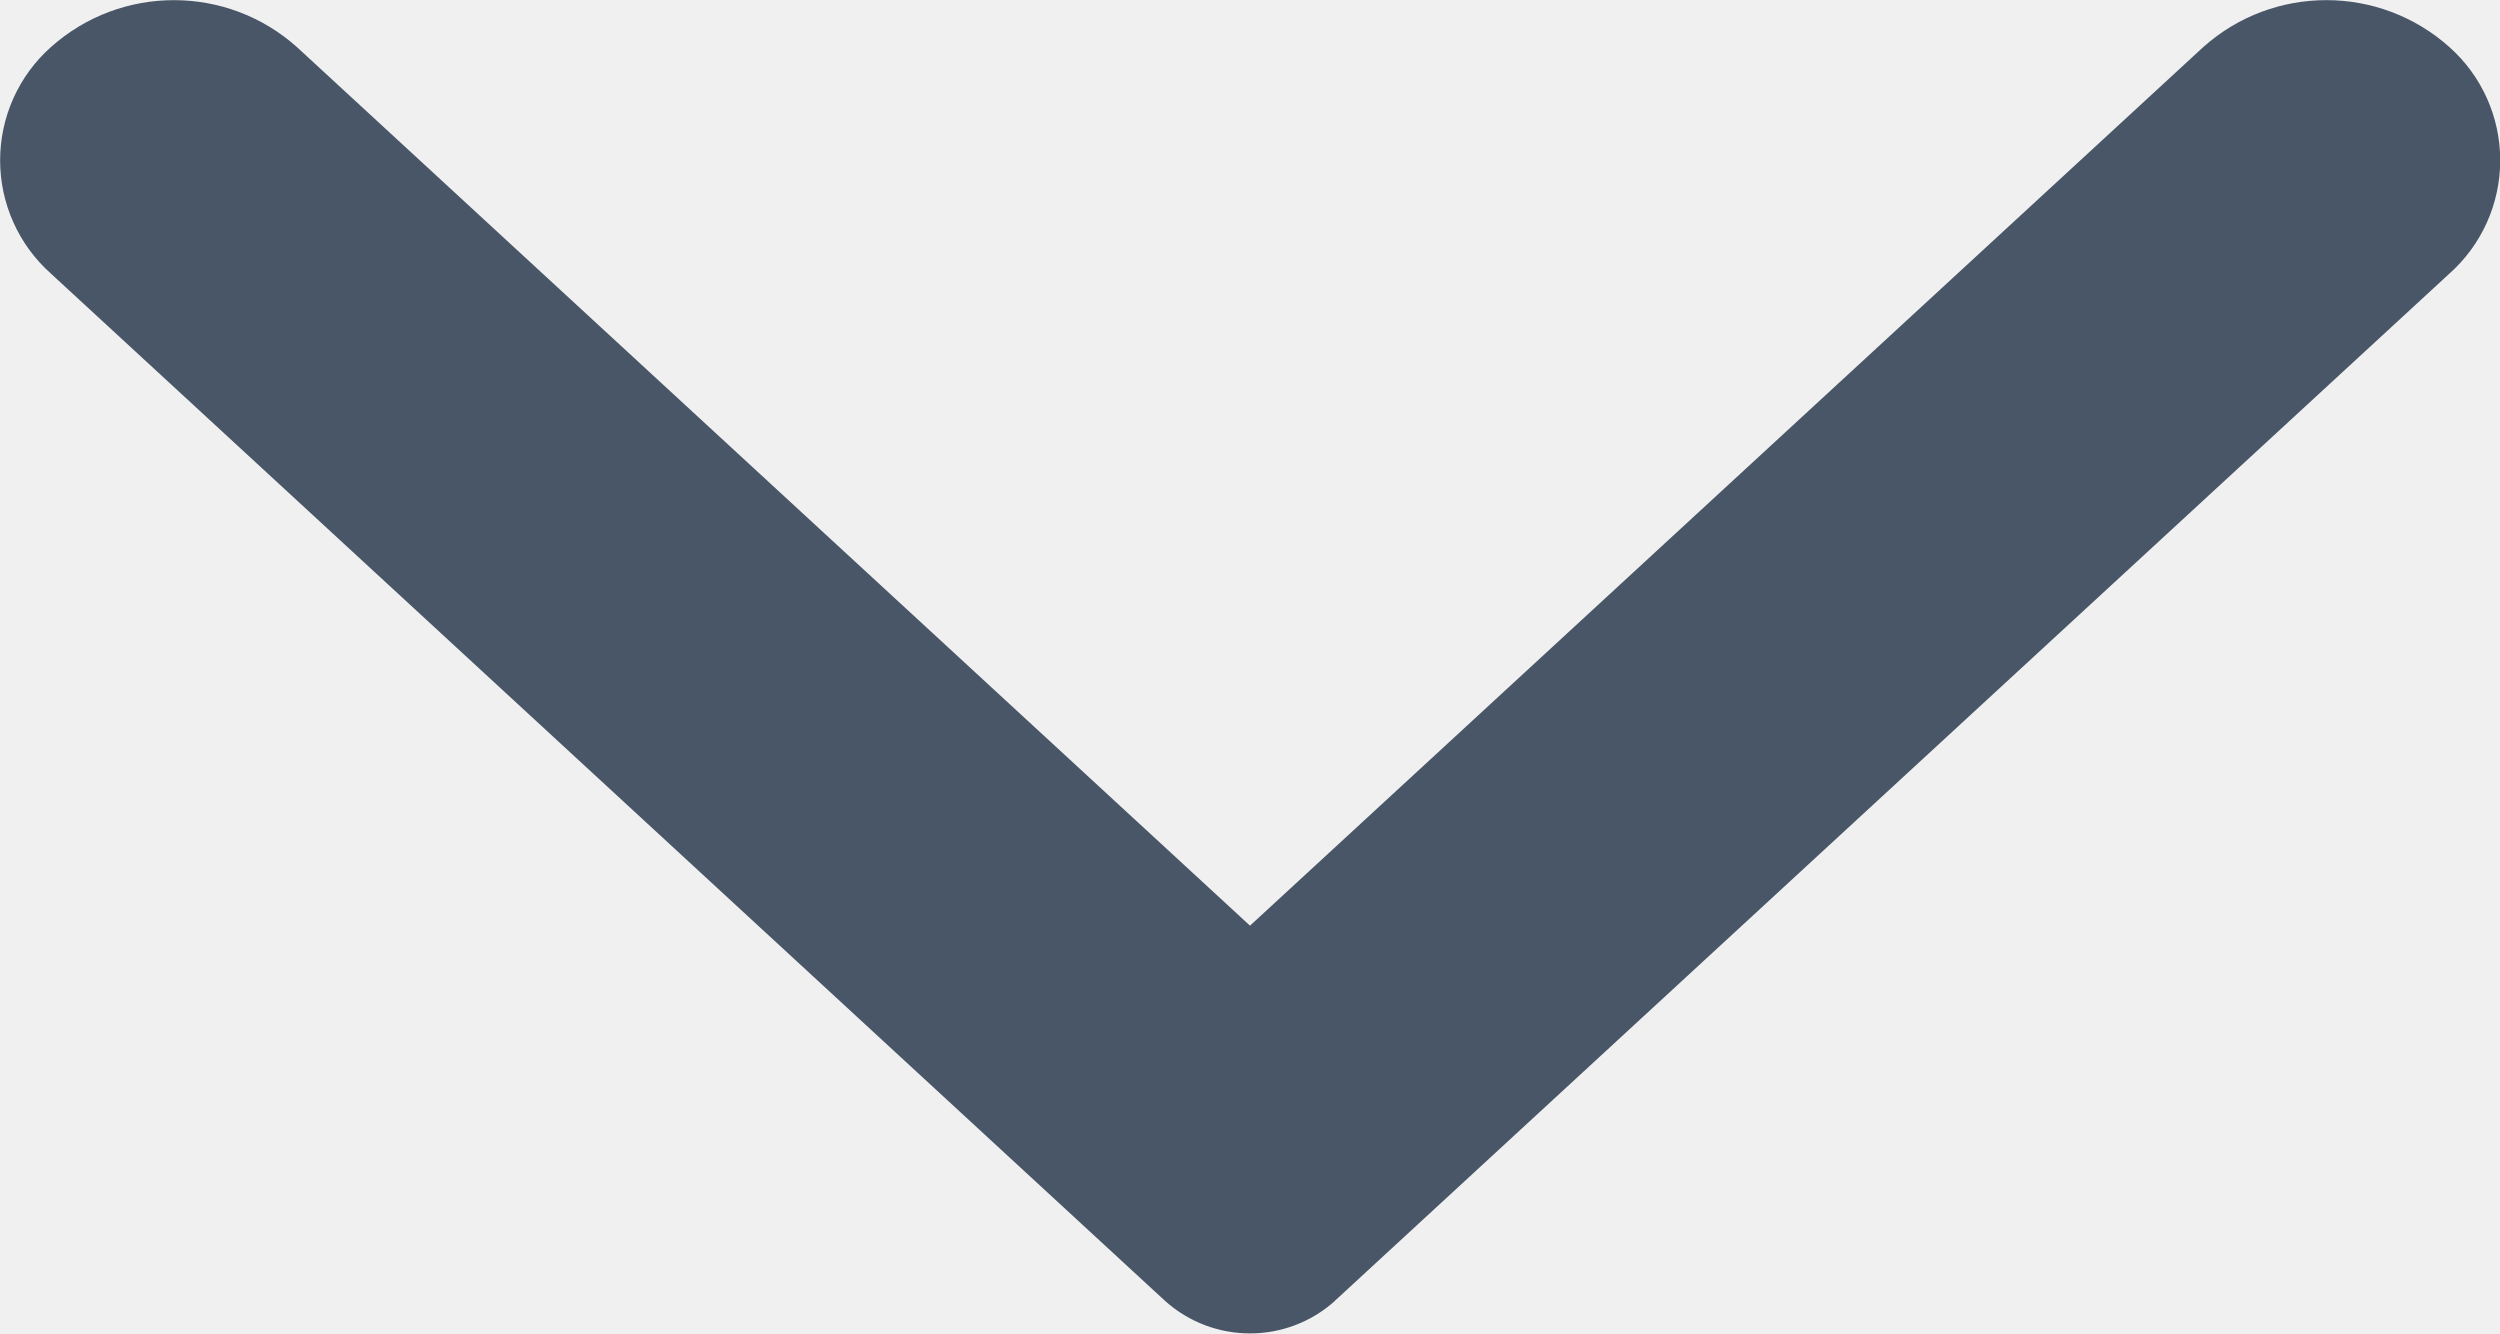
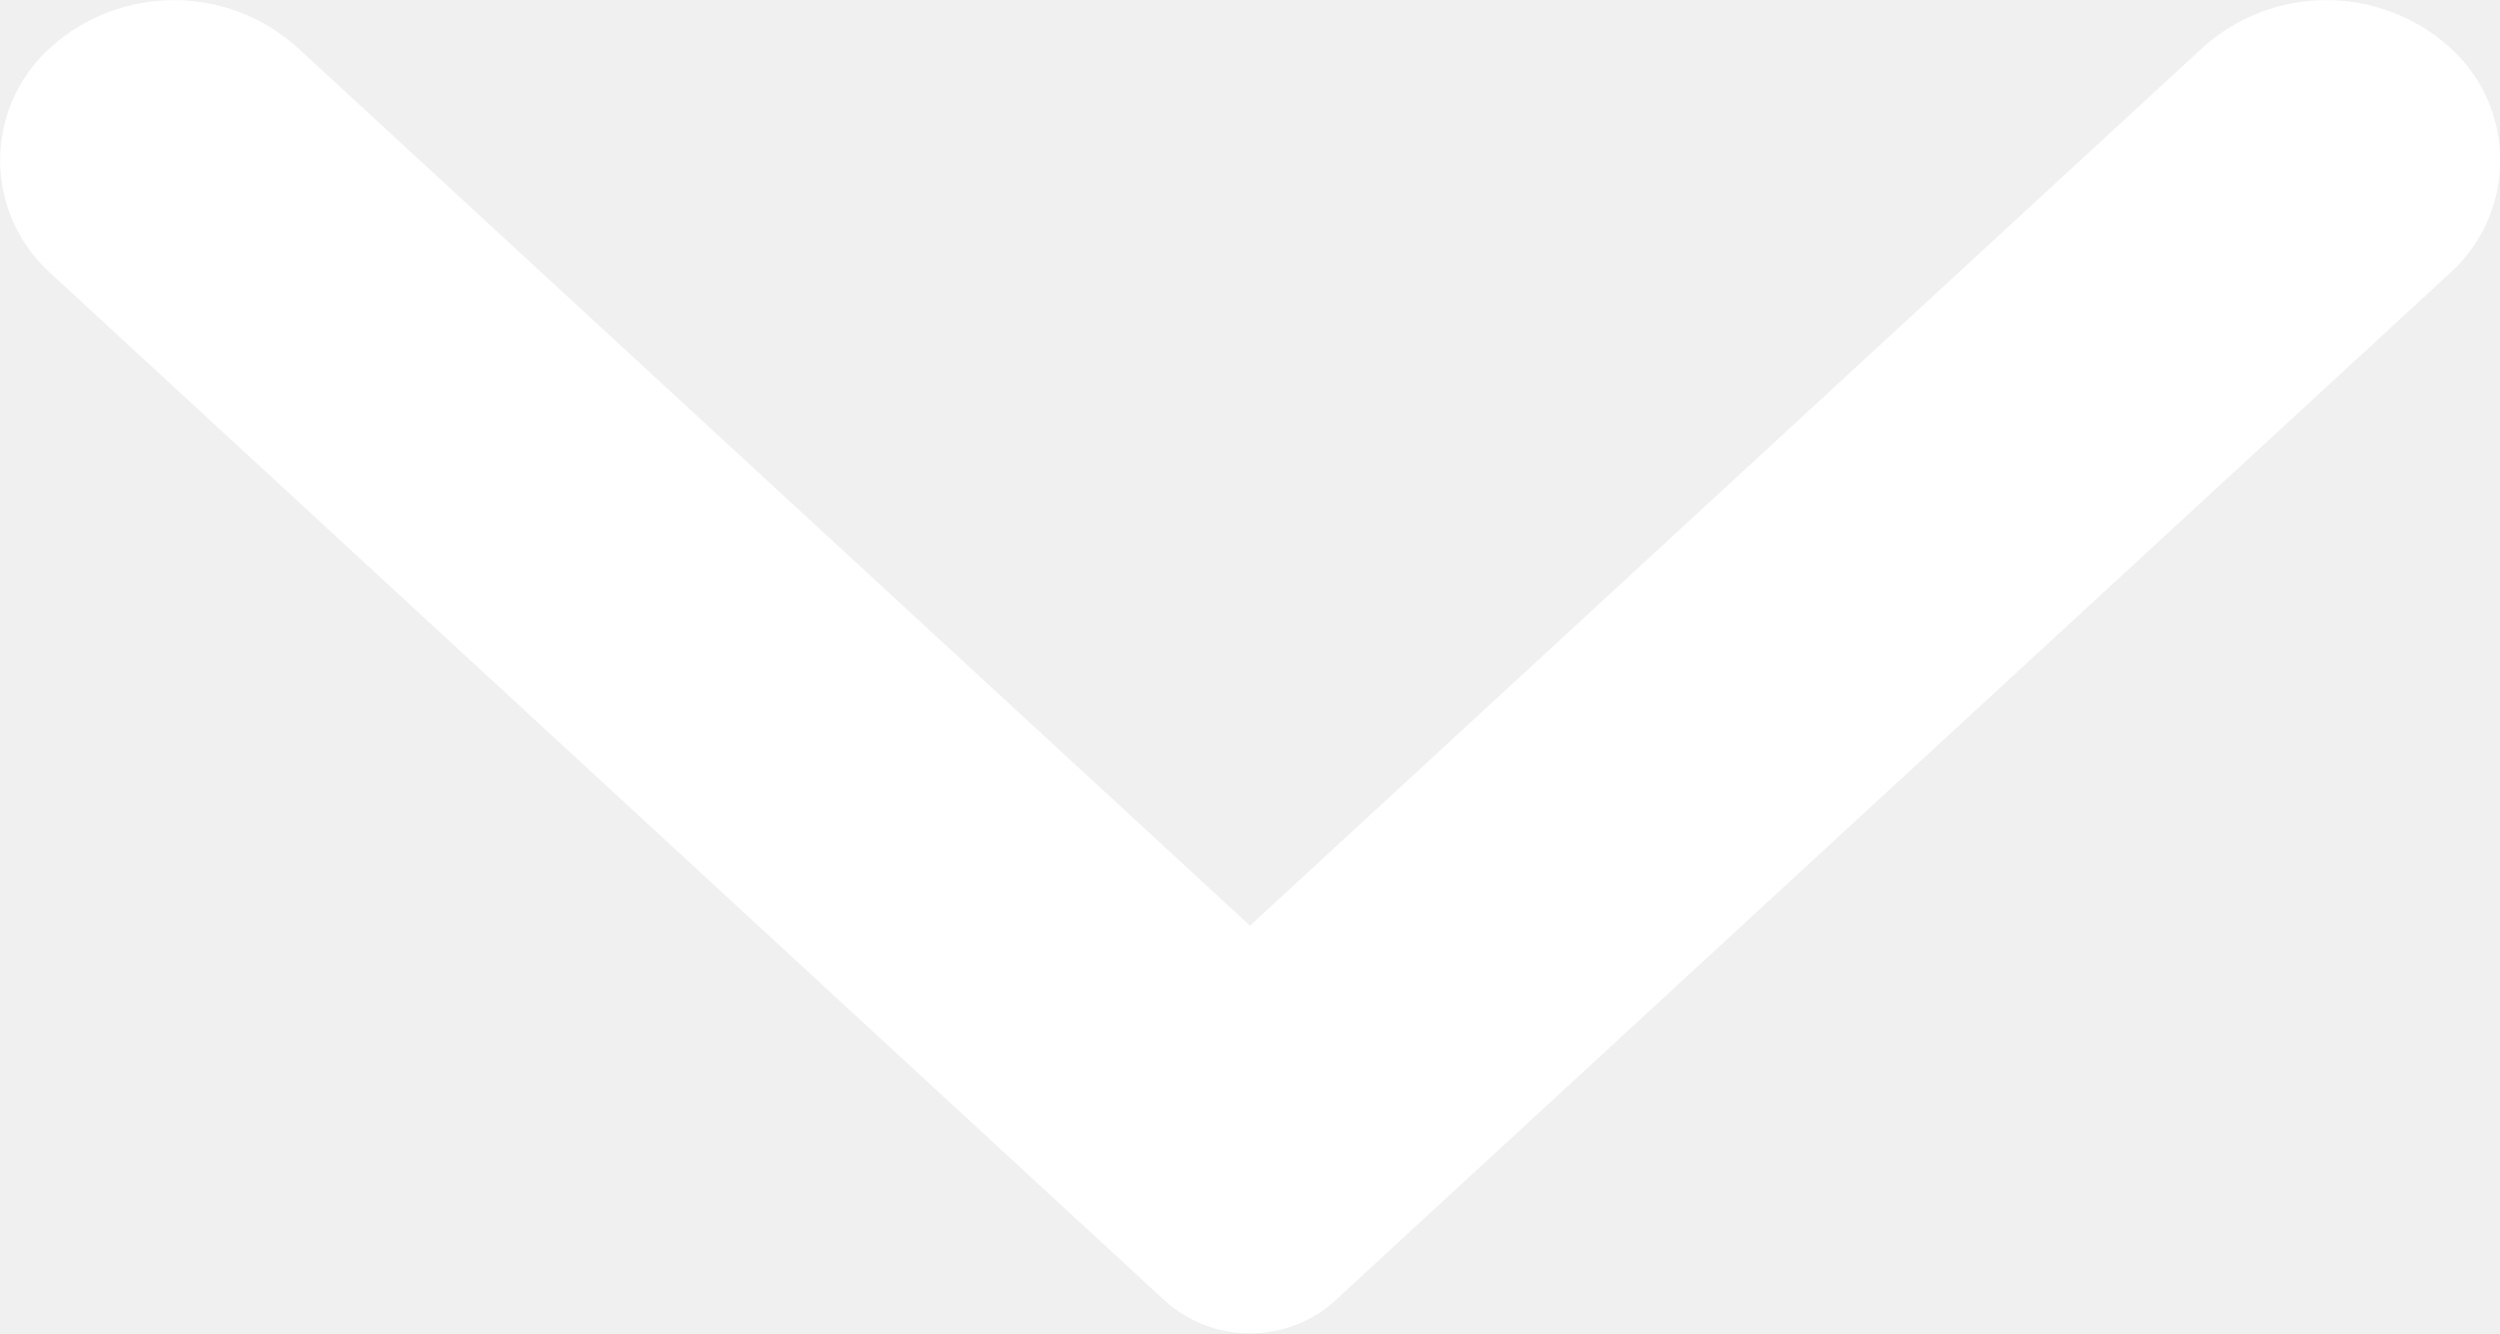
- <svg xmlns="http://www.w3.org/2000/svg" width="15" height="8" fill="none">
-   <path fill-rule="evenodd" clip-rule="evenodd" d="M8.01 7.805a.763.763 0 01-1.02 0L.306 1.642a.91.91 0 010-1.36 1.108 1.108 0 011.475 0L7.5 5.554 13.22.282a1.109 1.109 0 011.476 0 .91.91 0 010 1.36L8.009 7.805z" fill="#485667" />
+ <svg xmlns="http://www.w3.org/2000/svg" width="15" height="8" fill="#FFF">
+   <path fill-rule="evenodd" clip-rule="evenodd" d="M8.01 7.805a.763.763 0 01-1.02 0L.306 1.642a.91.91 0 010-1.36 1.108 1.108 0 011.475 0L7.5 5.554 13.22.282a1.109 1.109 0 011.476 0 .91.91 0 010 1.36L8.009 7.805z" fill="#fff" />
</svg>
